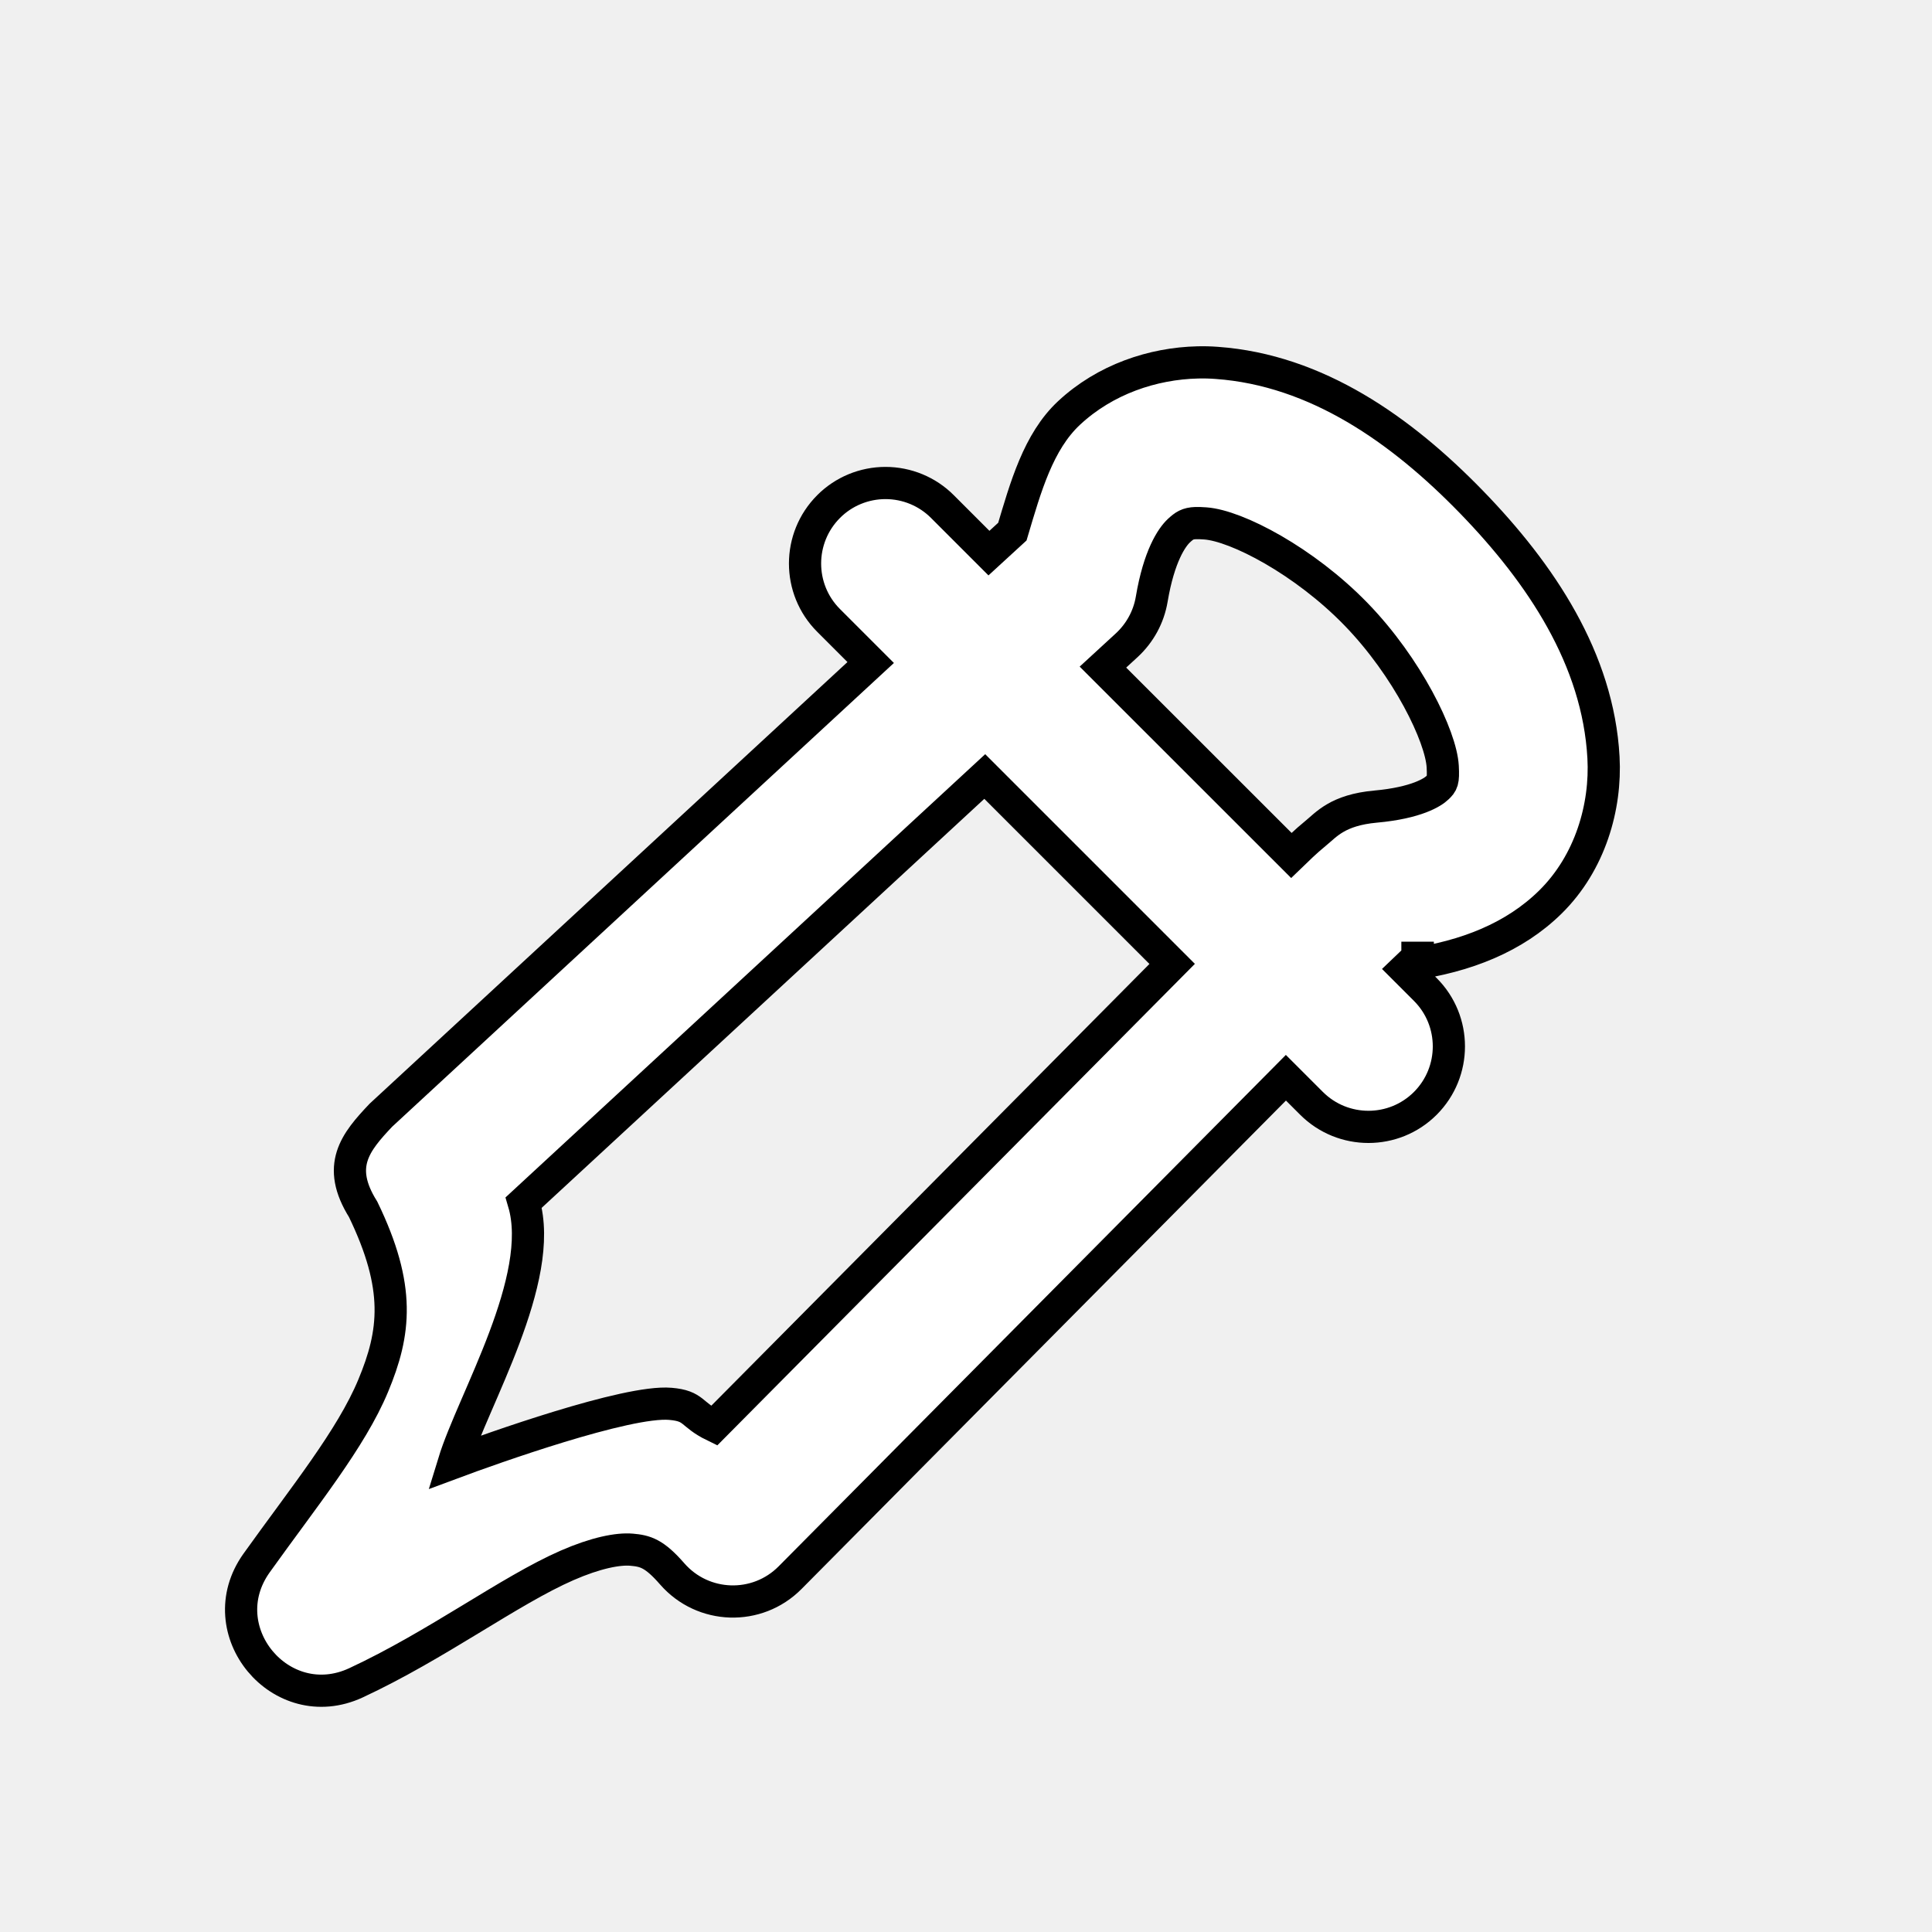
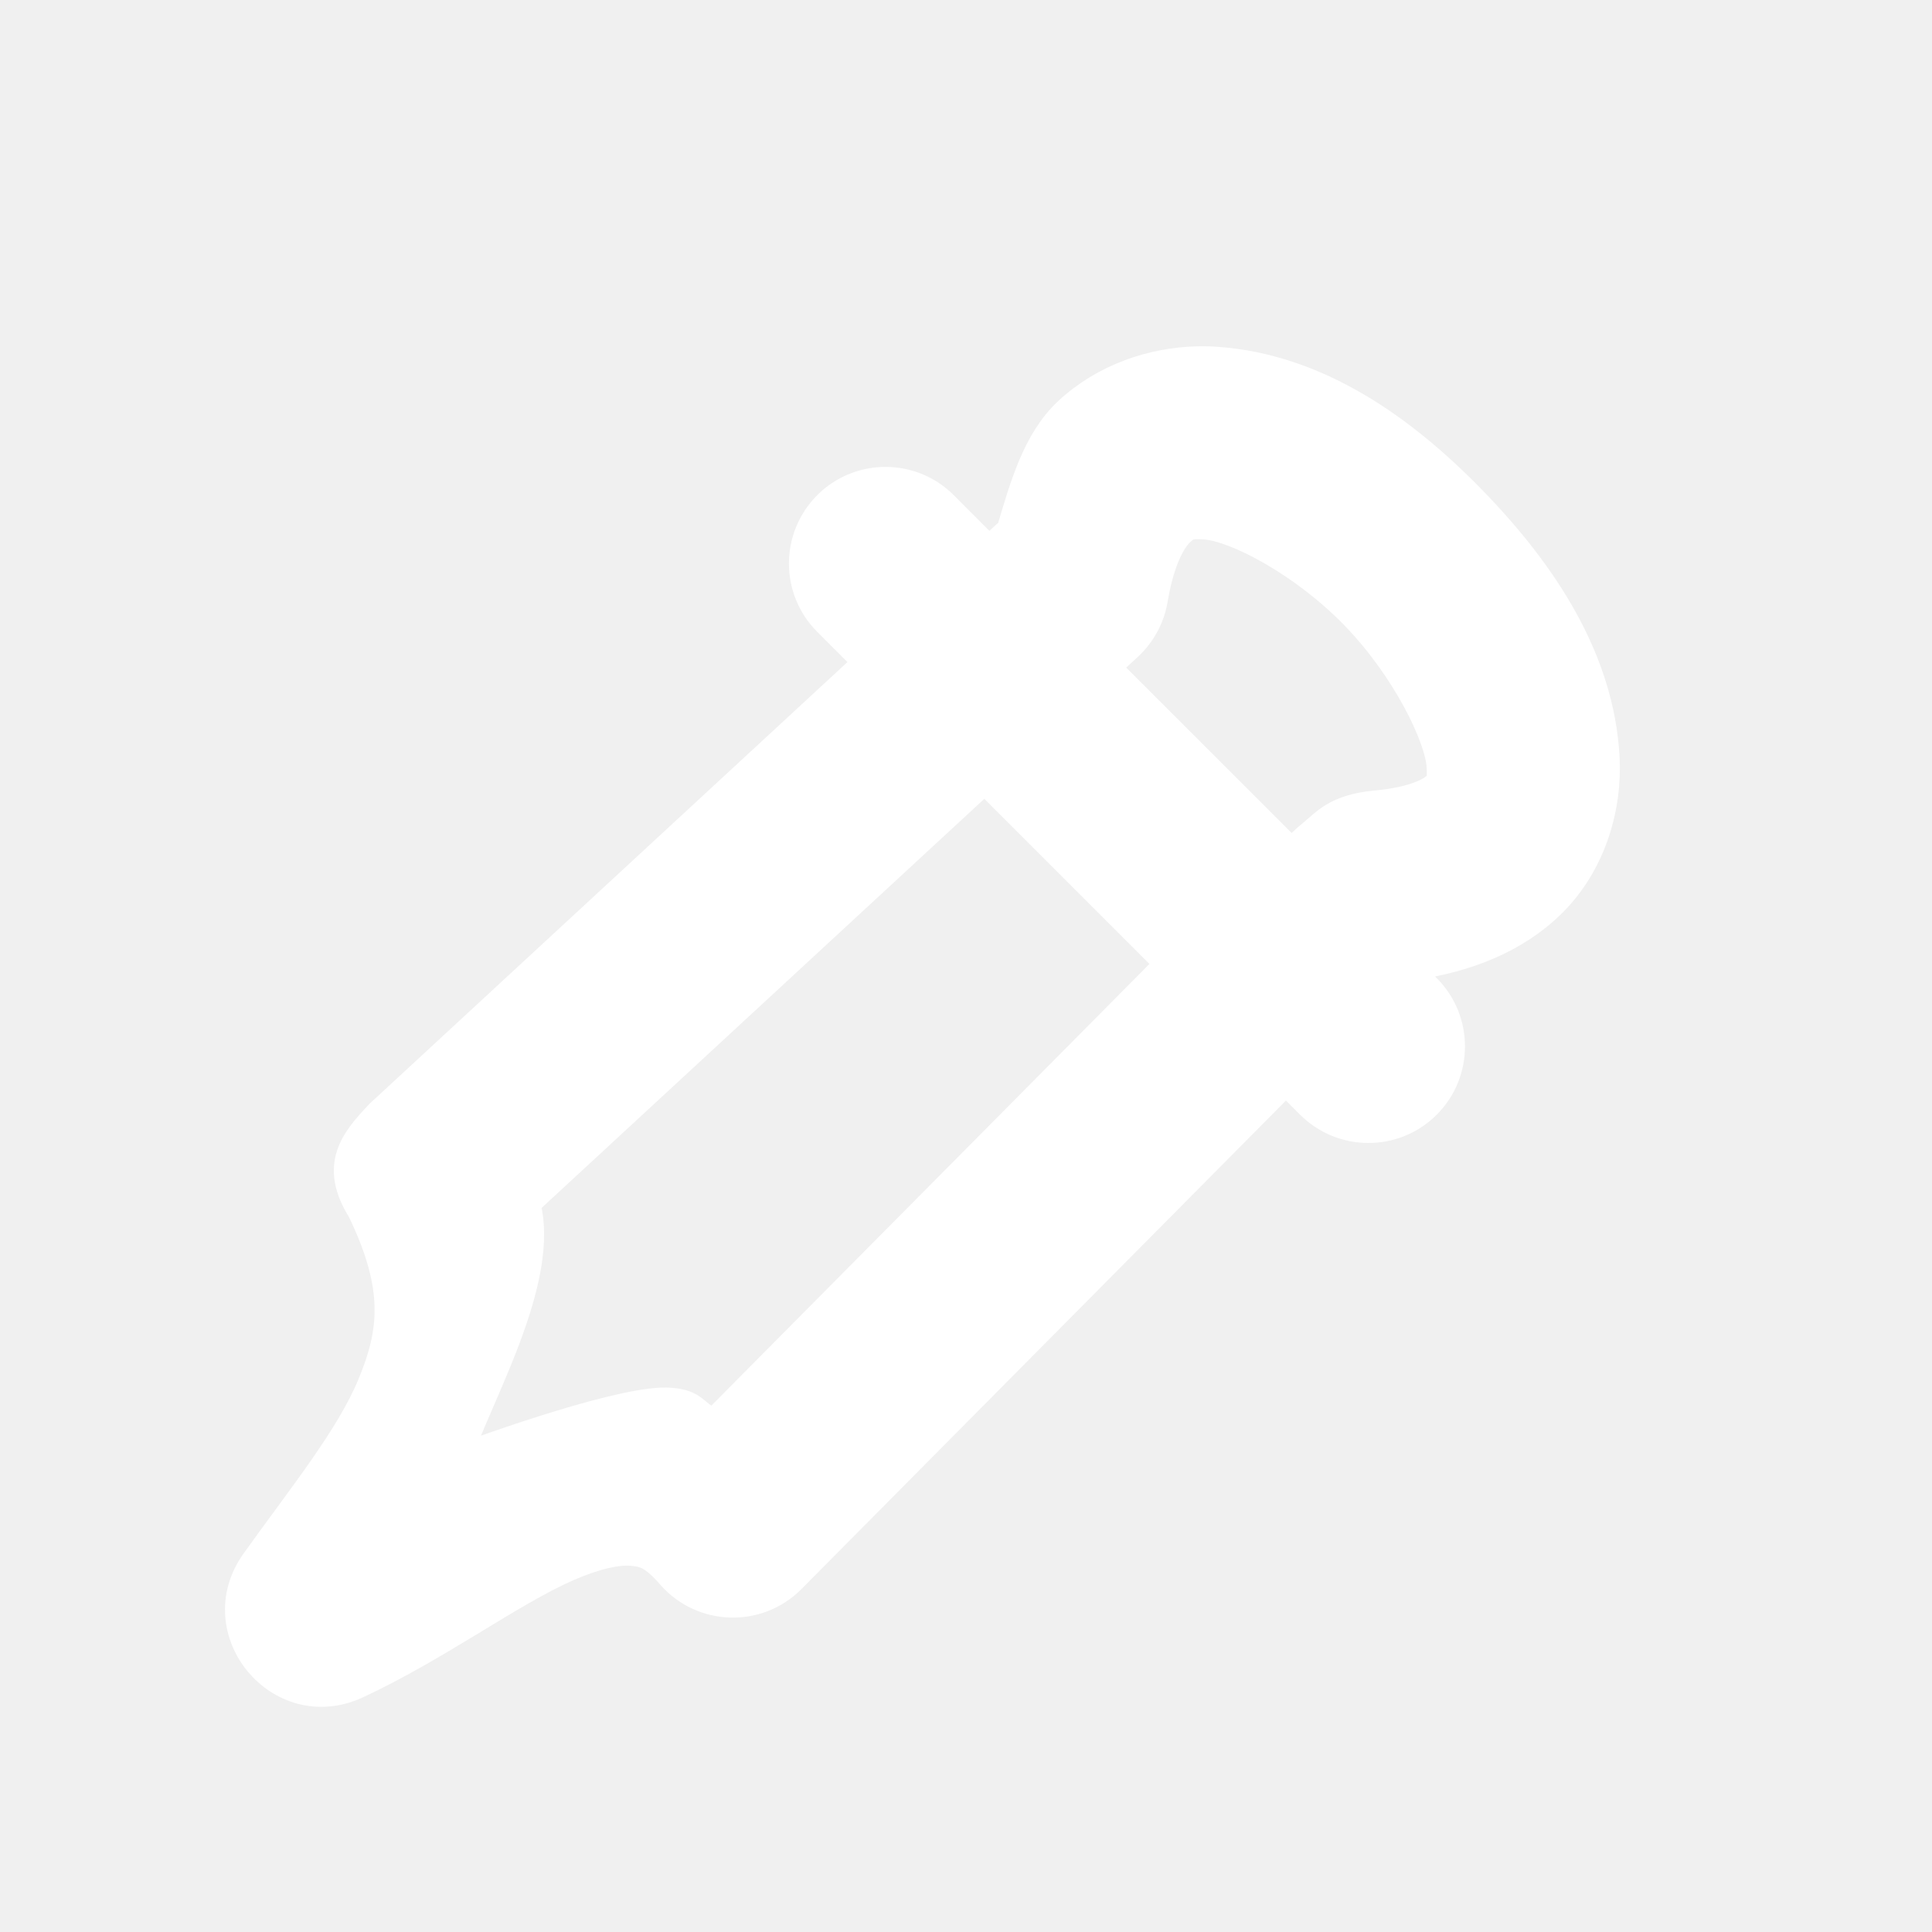
<svg xmlns="http://www.w3.org/2000/svg" width="24" height="24" viewBox="0 0 24 24" fill="none" stroke="currentColor" stroke-width="2" stroke-linecap="round" stroke-linejoin="round" class="icon icon-tabler icons-tabler-outline icon-tabler-color-picker" version="1.1" id="svg3">
  <defs id="defs3" />
-   <path id="path2" style="baseline-shift:baseline;display:inline;overflow:visible;opacity:1;fill:#ffffff;stroke:#000000;stroke-linecap:butt;stroke-linejoin:miter;enable-background:accumulate;stop-color:#000000;stop-opacity:1;stroke-width:0.4;stroke-dasharray:none" d="m 14.879,4.502 c -0.557,0.013 -1.15,0.209 -1.6,0.629 -0.381,0.356 -0.538,0.918 -0.703,1.473 L 12.285,6.871 11.707,6.293 C 11.52,6.105 11.265,6 11,6 c -0.265,4.01e-5 -0.52,0.105 -0.707,0.293 -0.39,0.391 -0.39,1.024 0,1.414 l 0.523,0.523 -6.084,5.623 c -0.319,0.337 -0.559,0.63 -0.221,1.17 0.471,0.973 0.399,1.533 0.125,2.191 -0.274,0.659 -0.855,1.372 -1.449,2.203 -0.596,0.836 0.303,1.919 1.234,1.488 1.003,-0.466 1.909,-1.147 2.623,-1.459 0.357,-0.156 0.633,-0.21 0.803,-0.195 0.169,0.015 0.28,0.044 0.504,0.301 0.382,0.437 1.054,0.459 1.463,0.047 l 6.16,-6.211 0.318,0.318 c 0.391,0.39 1.024,0.39 1.414,0 0.39,-0.391 0.39,-1.024 0,-1.414 l -0.252,-0.252 c 0.022,-0.021 0.042,-0.041 0.061,-0.059 0.699,-0.098 1.3,-0.338 1.744,-0.775 0.497,-0.489 0.694,-1.187 0.66,-1.797 C 19.852,8.19 19.146,7.129 18.277,6.234 17.408,5.34 16.356,4.597 15.115,4.508 c -0.078,-0.006 -0.157,-0.008 -0.236,-0.006 z m -0.027,1.996 c 0.033,-0.001 0.072,4.187e-4 0.121,0.004 0.39,0.028 1.231,0.468 1.871,1.127 0.64,0.659 1.057,1.519 1.078,1.893 0.01,0.187 -0.006,0.205 -0.064,0.262 -0.058,0.057 -0.261,0.19 -0.771,0.236 -0.472,0.043 -0.612,0.225 -0.744,0.332 -0.13,0.106 -0.222,0.199 -0.301,0.275 L 13.701,8.287 13.998,8.014 c 0.163,-0.151 0.272,-0.351 0.309,-0.57 0.09,-0.536 0.249,-0.769 0.338,-0.852 0.067,-0.062 0.108,-0.09 0.207,-0.094 z m -2.619,3.148 2.328,2.328 -5.691,5.738 C 8.576,17.569 8.633,17.465 8.328,17.439 7.788,17.392 6.088,18.001 5.637,18.169 5.874,17.395 6.786,15.887 6.506,14.938 Z m 5.375,2.252 h 0.002 0.002 v 0.002 0.002 0.002 0.002 0.002 l -0.002,0.002 c -0.007,0.01 -0.024,0.027 -0.061,0.043 0.028,-0.026 0.048,-0.045 0.057,-0.053 h 0.002 z" />
+   <path id="path2" style="baseline-shift:baseline;display:inline;overflow:visible;opacity:1;fill:#ffffff;stroke:#ffffff;stroke-linecap:butt;stroke-linejoin:miter;enable-background:accumulate;stop-color:#000000;stop-opacity:1;stroke-width:0.4;stroke-dasharray:none" d="m 14.879,4.502 c -0.557,0.013 -1.15,0.209 -1.6,0.629 -0.381,0.356 -0.538,0.918 -0.703,1.473 L 12.285,6.871 11.707,6.293 C 11.52,6.105 11.265,6 11,6 c -0.265,4.01e-5 -0.52,0.105 -0.707,0.293 -0.39,0.391 -0.39,1.024 0,1.414 l 0.523,0.523 -6.084,5.623 c -0.319,0.337 -0.559,0.63 -0.221,1.17 0.471,0.973 0.399,1.533 0.125,2.191 -0.274,0.659 -0.855,1.372 -1.449,2.203 -0.596,0.836 0.303,1.919 1.234,1.488 1.003,-0.466 1.909,-1.147 2.623,-1.459 0.357,-0.156 0.633,-0.21 0.803,-0.195 0.169,0.015 0.28,0.044 0.504,0.301 0.382,0.437 1.054,0.459 1.463,0.047 l 6.16,-6.211 0.318,0.318 c 0.391,0.39 1.024,0.39 1.414,0 0.39,-0.391 0.39,-1.024 0,-1.414 l -0.252,-0.252 c 0.022,-0.021 0.042,-0.041 0.061,-0.059 0.699,-0.098 1.3,-0.338 1.744,-0.775 0.497,-0.489 0.694,-1.187 0.66,-1.797 C 19.852,8.19 19.146,7.129 18.277,6.234 17.408,5.34 16.356,4.597 15.115,4.508 c -0.078,-0.006 -0.157,-0.008 -0.236,-0.006 z m -0.027,1.996 c 0.033,-0.001 0.072,4.187e-4 0.121,0.004 0.39,0.028 1.231,0.468 1.871,1.127 0.64,0.659 1.057,1.519 1.078,1.893 0.01,0.187 -0.006,0.205 -0.064,0.262 -0.058,0.057 -0.261,0.19 -0.771,0.236 -0.472,0.043 -0.612,0.225 -0.744,0.332 -0.13,0.106 -0.222,0.199 -0.301,0.275 L 13.701,8.287 13.998,8.014 c 0.163,-0.151 0.272,-0.351 0.309,-0.57 0.09,-0.536 0.249,-0.769 0.338,-0.852 0.067,-0.062 0.108,-0.09 0.207,-0.094 z m -2.619,3.148 2.328,2.328 -5.691,5.738 C 8.576,17.569 8.633,17.465 8.328,17.439 7.788,17.392 6.088,18.001 5.637,18.169 5.874,17.395 6.786,15.887 6.506,14.938 Z m 5.375,2.252 h 0.002 0.002 v 0.002 0.002 0.002 0.002 0.002 l -0.002,0.002 c -0.007,0.01 -0.024,0.027 -0.061,0.043 0.028,-0.026 0.048,-0.045 0.057,-0.053 h 0.002 z" />
</svg>
